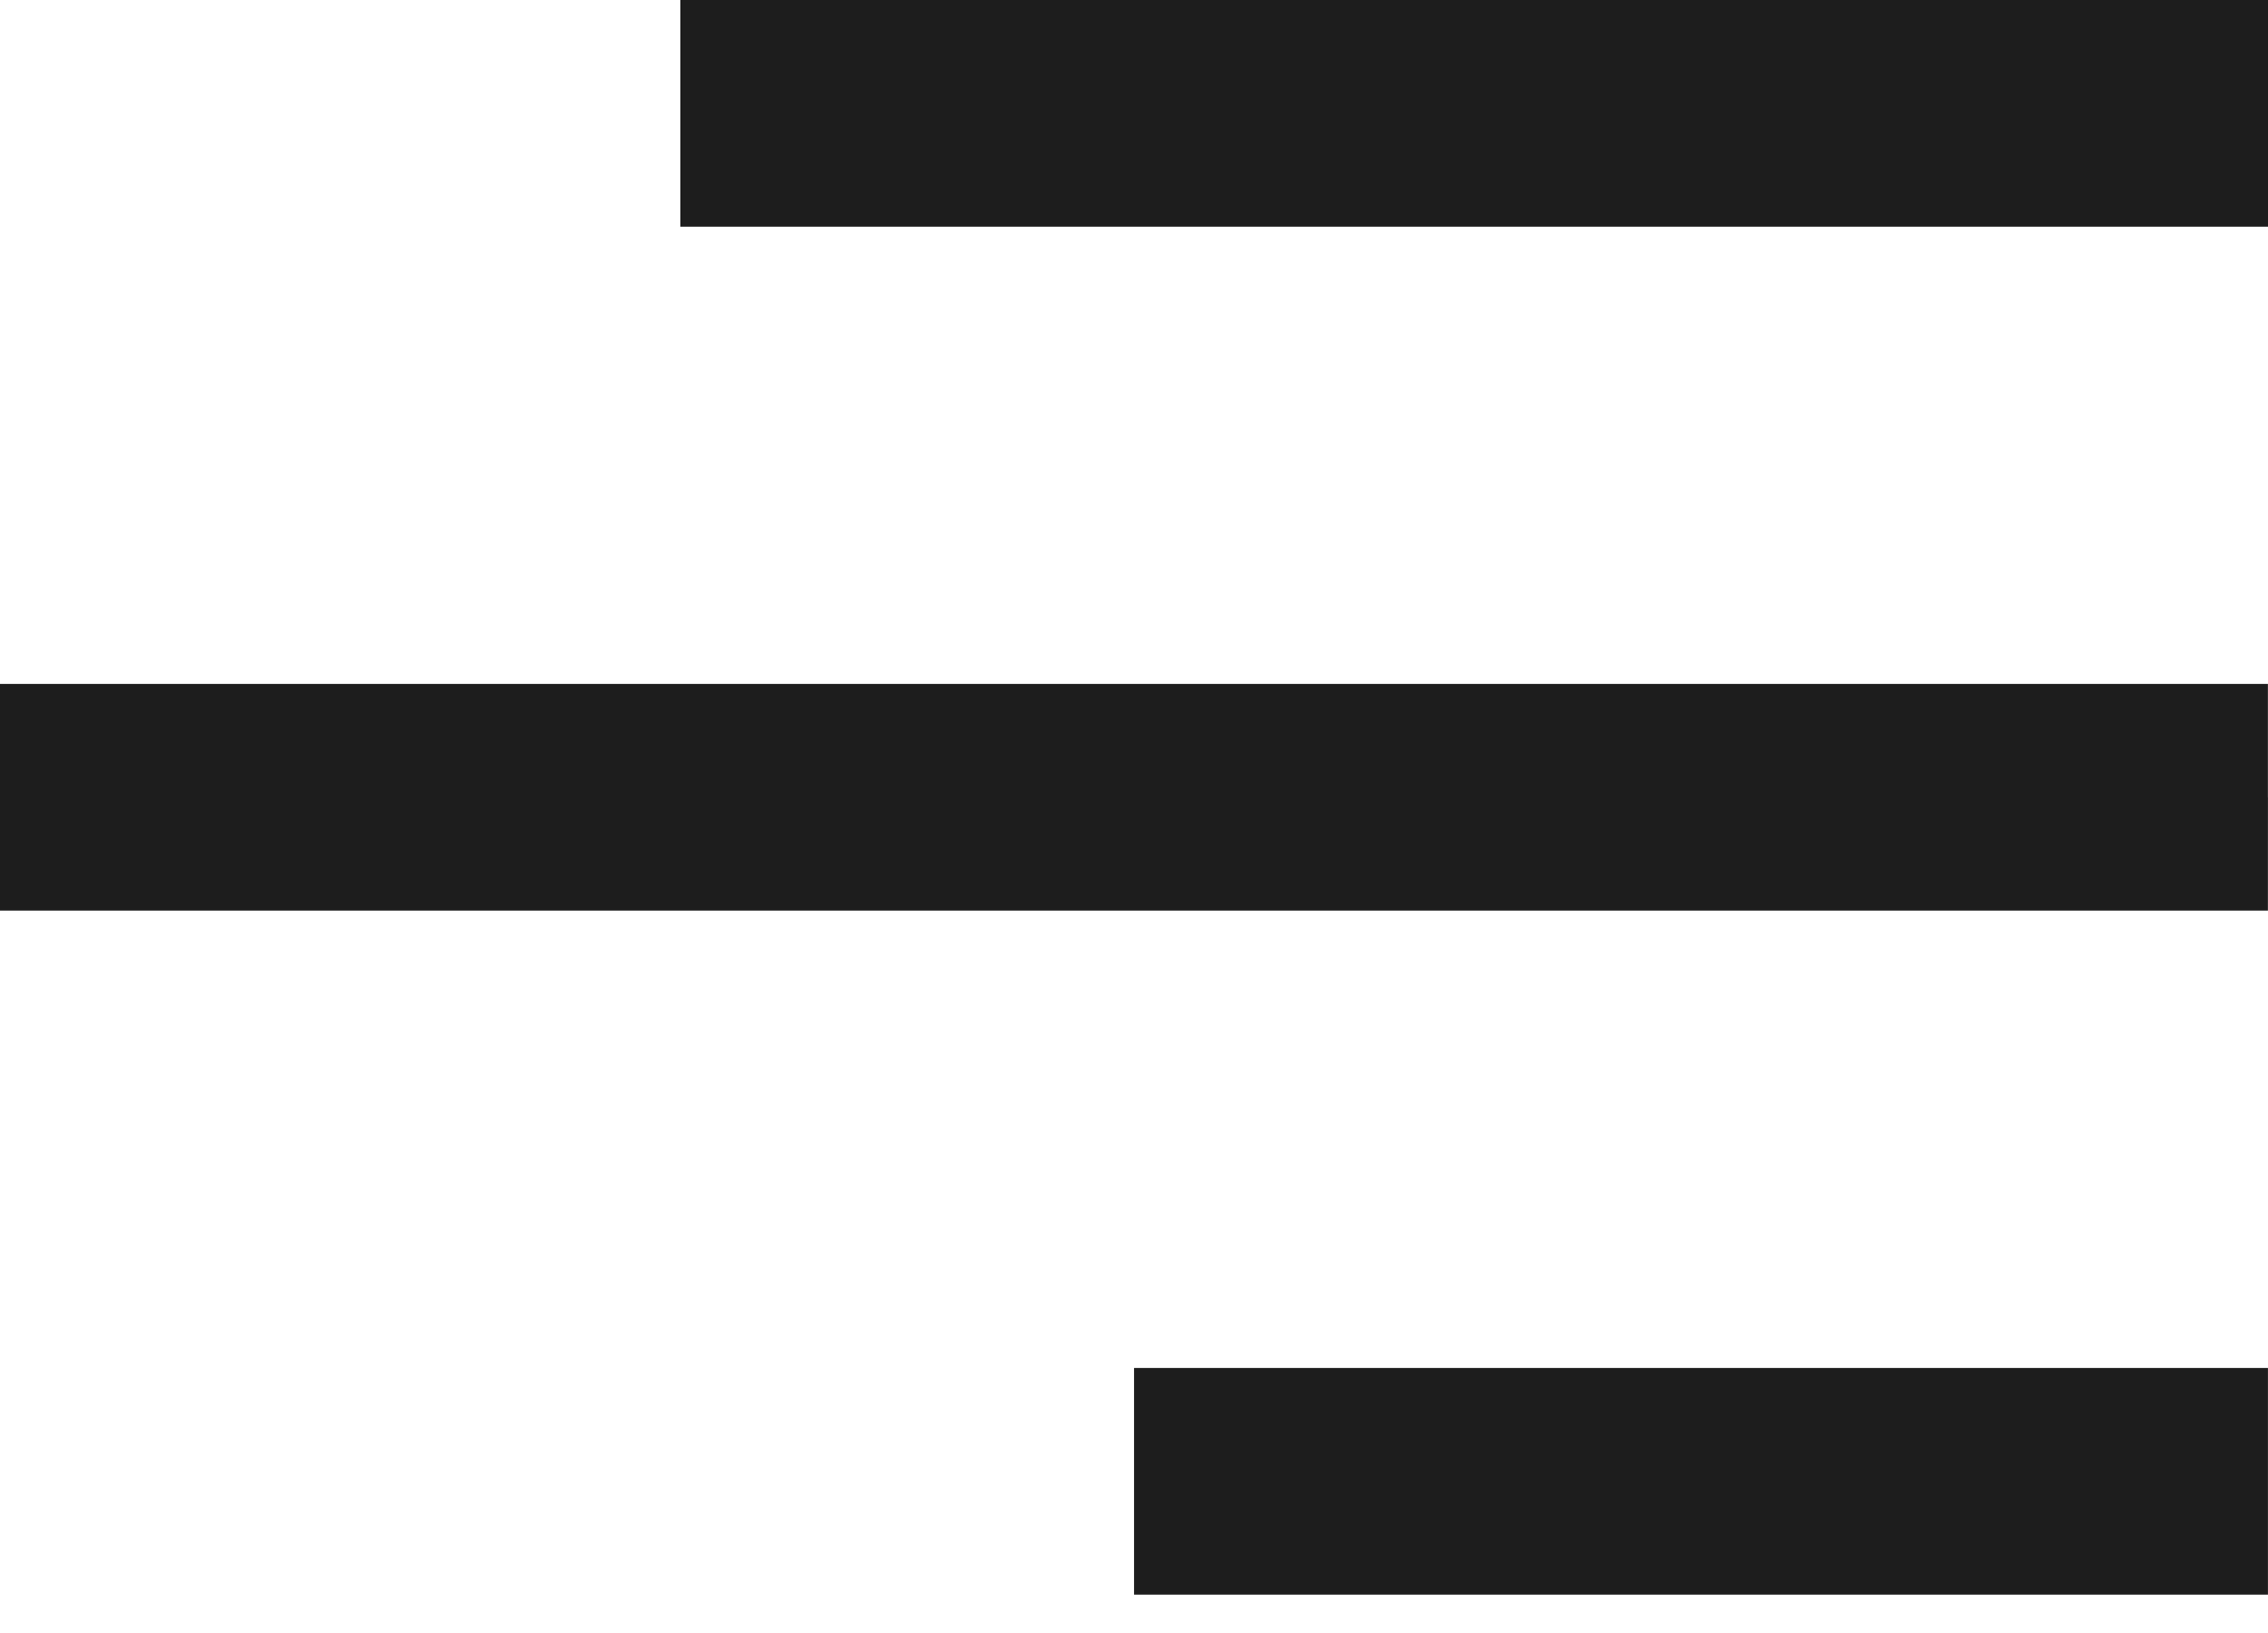
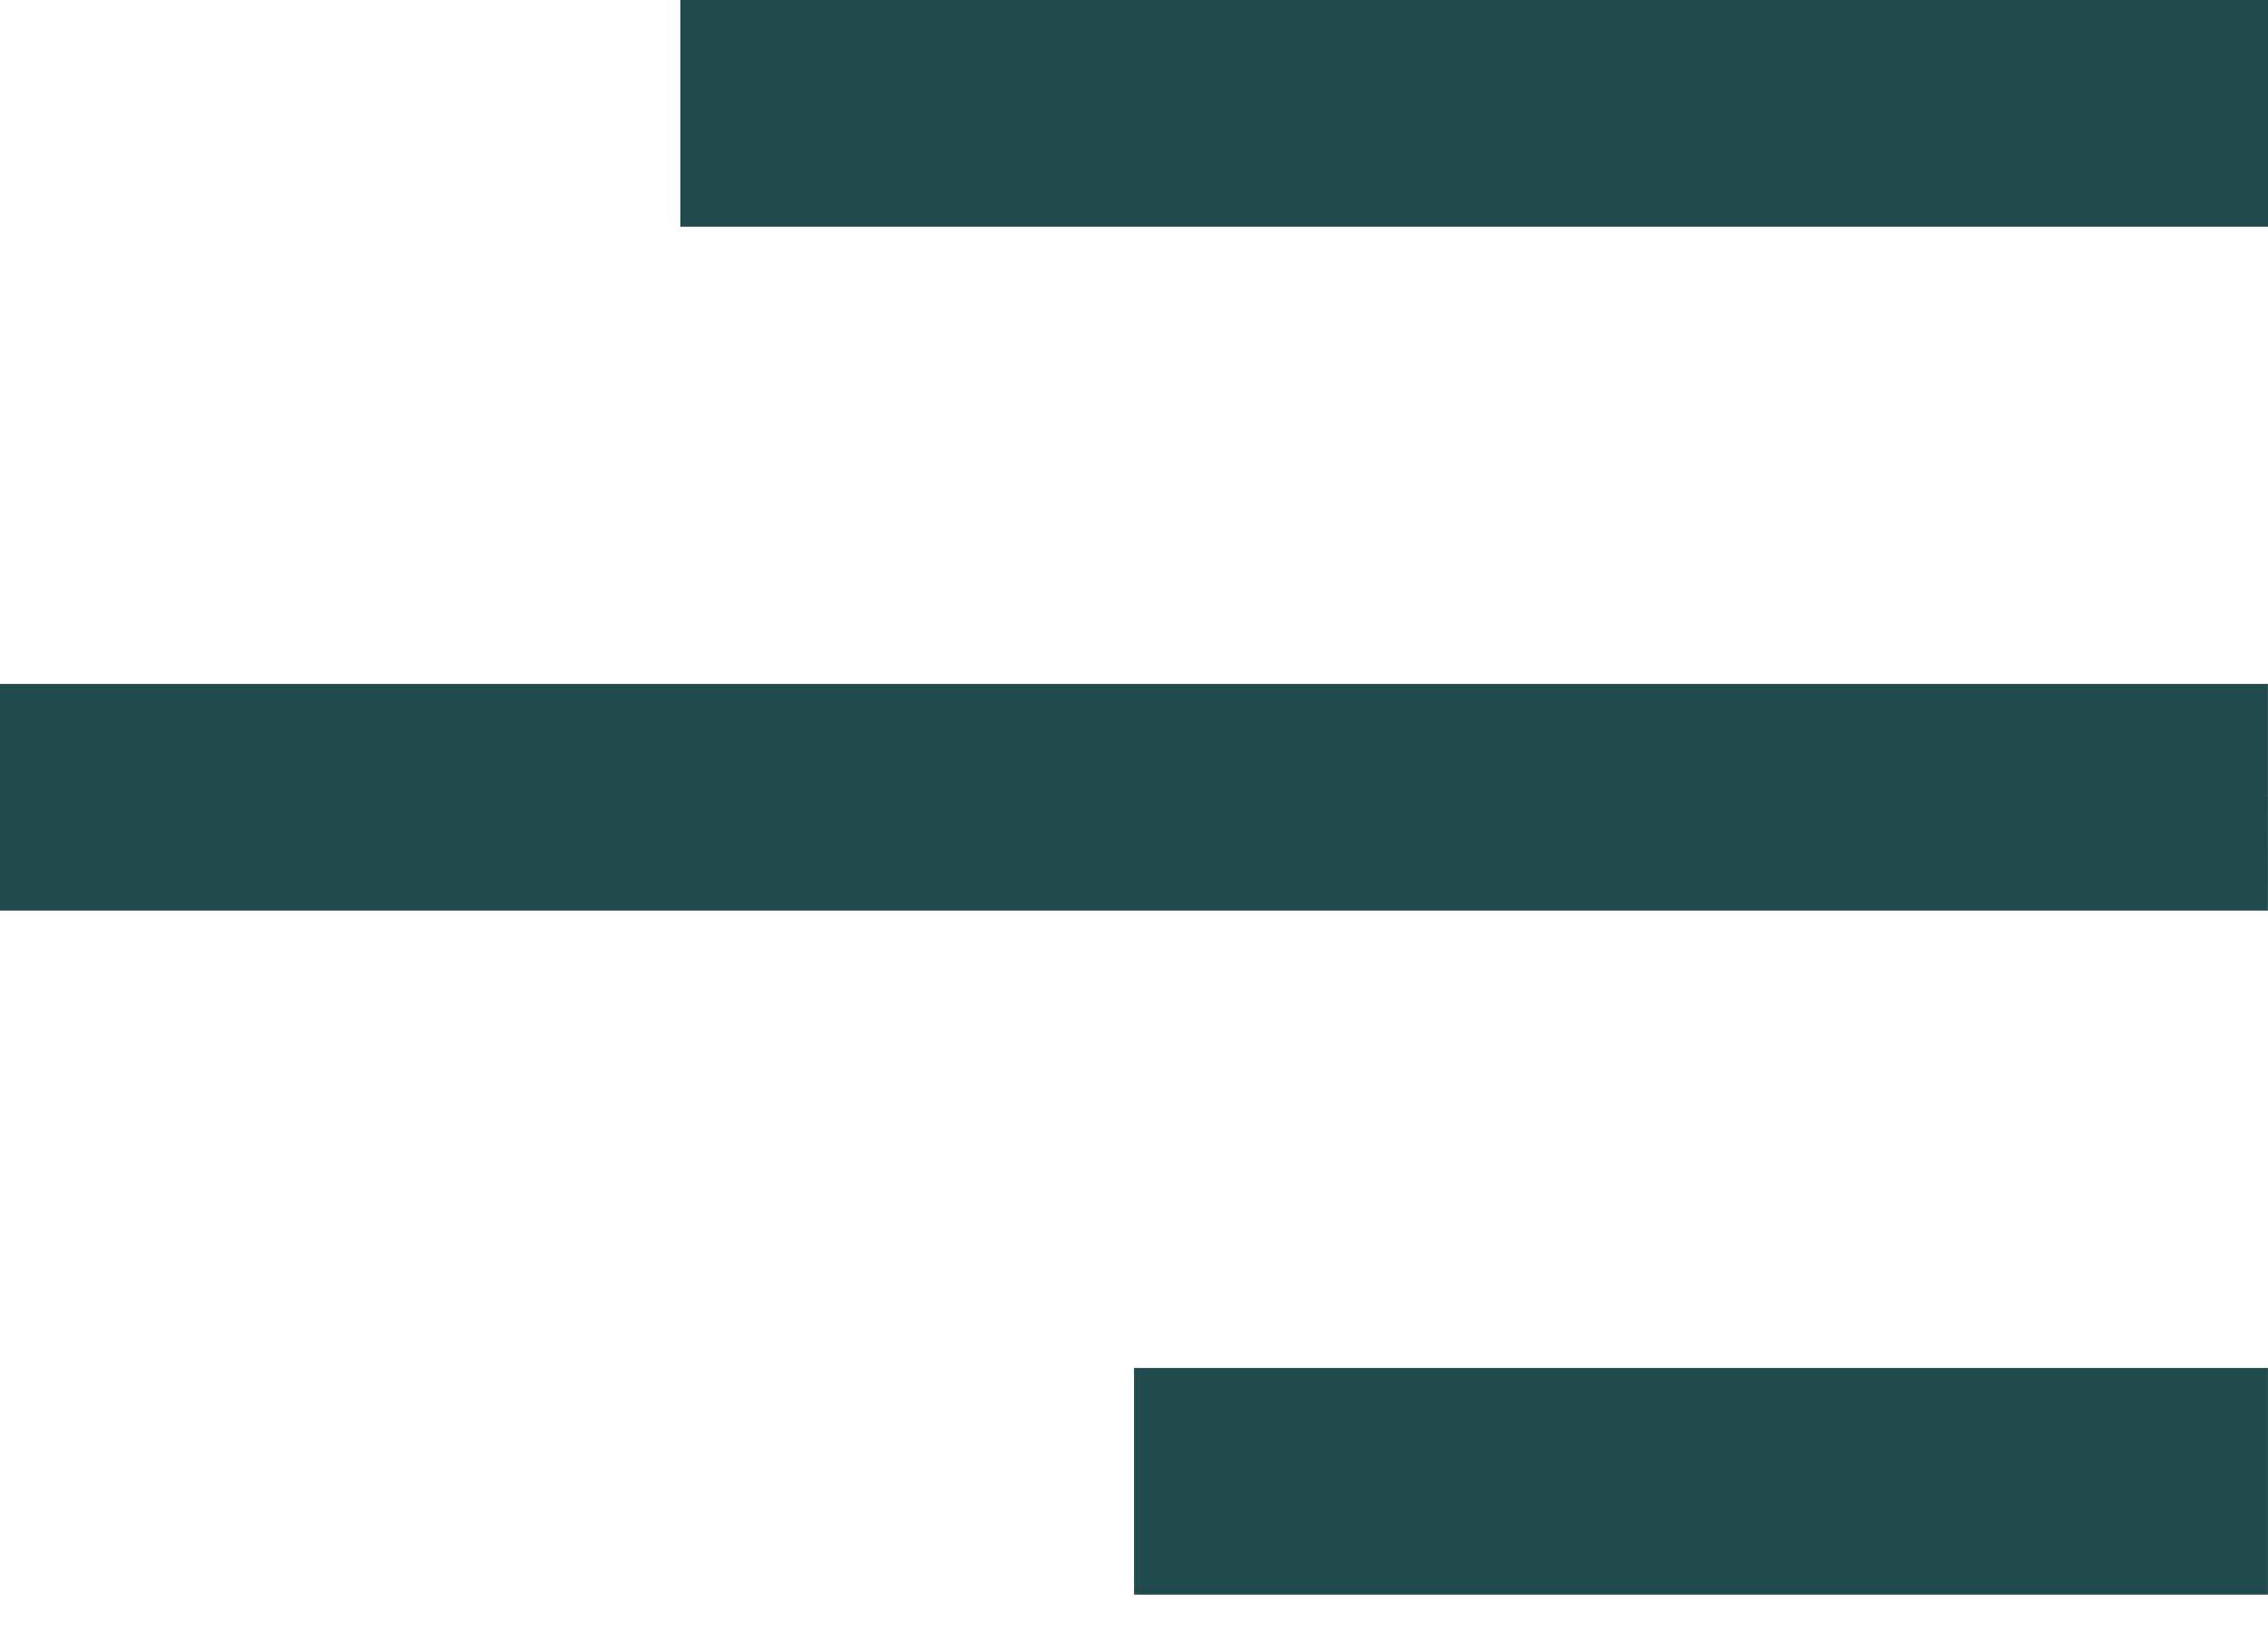
<svg xmlns="http://www.w3.org/2000/svg" width="50" height="36" viewBox="0 0 50 36" fill="none">
-   <path d="M49.999 32.658C49.999 34.039 49.999 35.155 49.999 35.155H25.001C25.001 35.155 25.001 34.037 25.001 32.657C25.001 31.277 25.001 30.158 25.001 30.158H49.999C49.999 30.158 49.999 31.275 49.999 32.656V32.658Z" fill="#1D1D1D" />
-   <path d="M49.999 17.578C49.999 18.959 49.998 20.075 49.998 20.075H3.1012e-05C3.1012e-05 20.075 0 18.956 0 17.577C0 16.197 2.11869e-05 15.078 2.11869e-05 15.078H49.998C49.998 15.078 49.998 16.198 49.998 17.576L49.999 17.578Z" fill="#1D1D1D" />
-   <path d="M50 4.997C50 4.997 50 3.878 50 2.499C50 1.119 50 0 50 0H14.999C14.999 0 14.999 1.119 14.999 2.499C14.999 3.878 14.999 4.997 14.999 4.997H50Z" fill="#1D1D1D" />
+   <path d="M49.999 32.658C49.999 34.039 49.999 35.155 49.999 35.155H25.001C25.001 35.155 25.001 34.037 25.001 32.657C25.001 31.277 25.001 30.158 25.001 30.158H49.999C49.999 30.158 49.999 31.275 49.999 32.656V32.658Z" fill="#214A4D" />
+   <path d="M49.999 17.578C49.999 18.959 49.998 20.075 49.998 20.075H3.1012e-05C3.1012e-05 20.075 0 18.956 0 17.577C0 16.197 2.11869e-05 15.078 2.11869e-05 15.078H49.998C49.998 15.078 49.998 16.198 49.998 17.576L49.999 17.578Z" fill="#214A4D" />
+   <path d="M50 4.997C50 4.997 50 3.878 50 2.499C50 1.119 50 0 50 0H14.999C14.999 0 14.999 1.119 14.999 2.499C14.999 3.878 14.999 4.997 14.999 4.997H50Z" fill="#214A4D" />
</svg>
